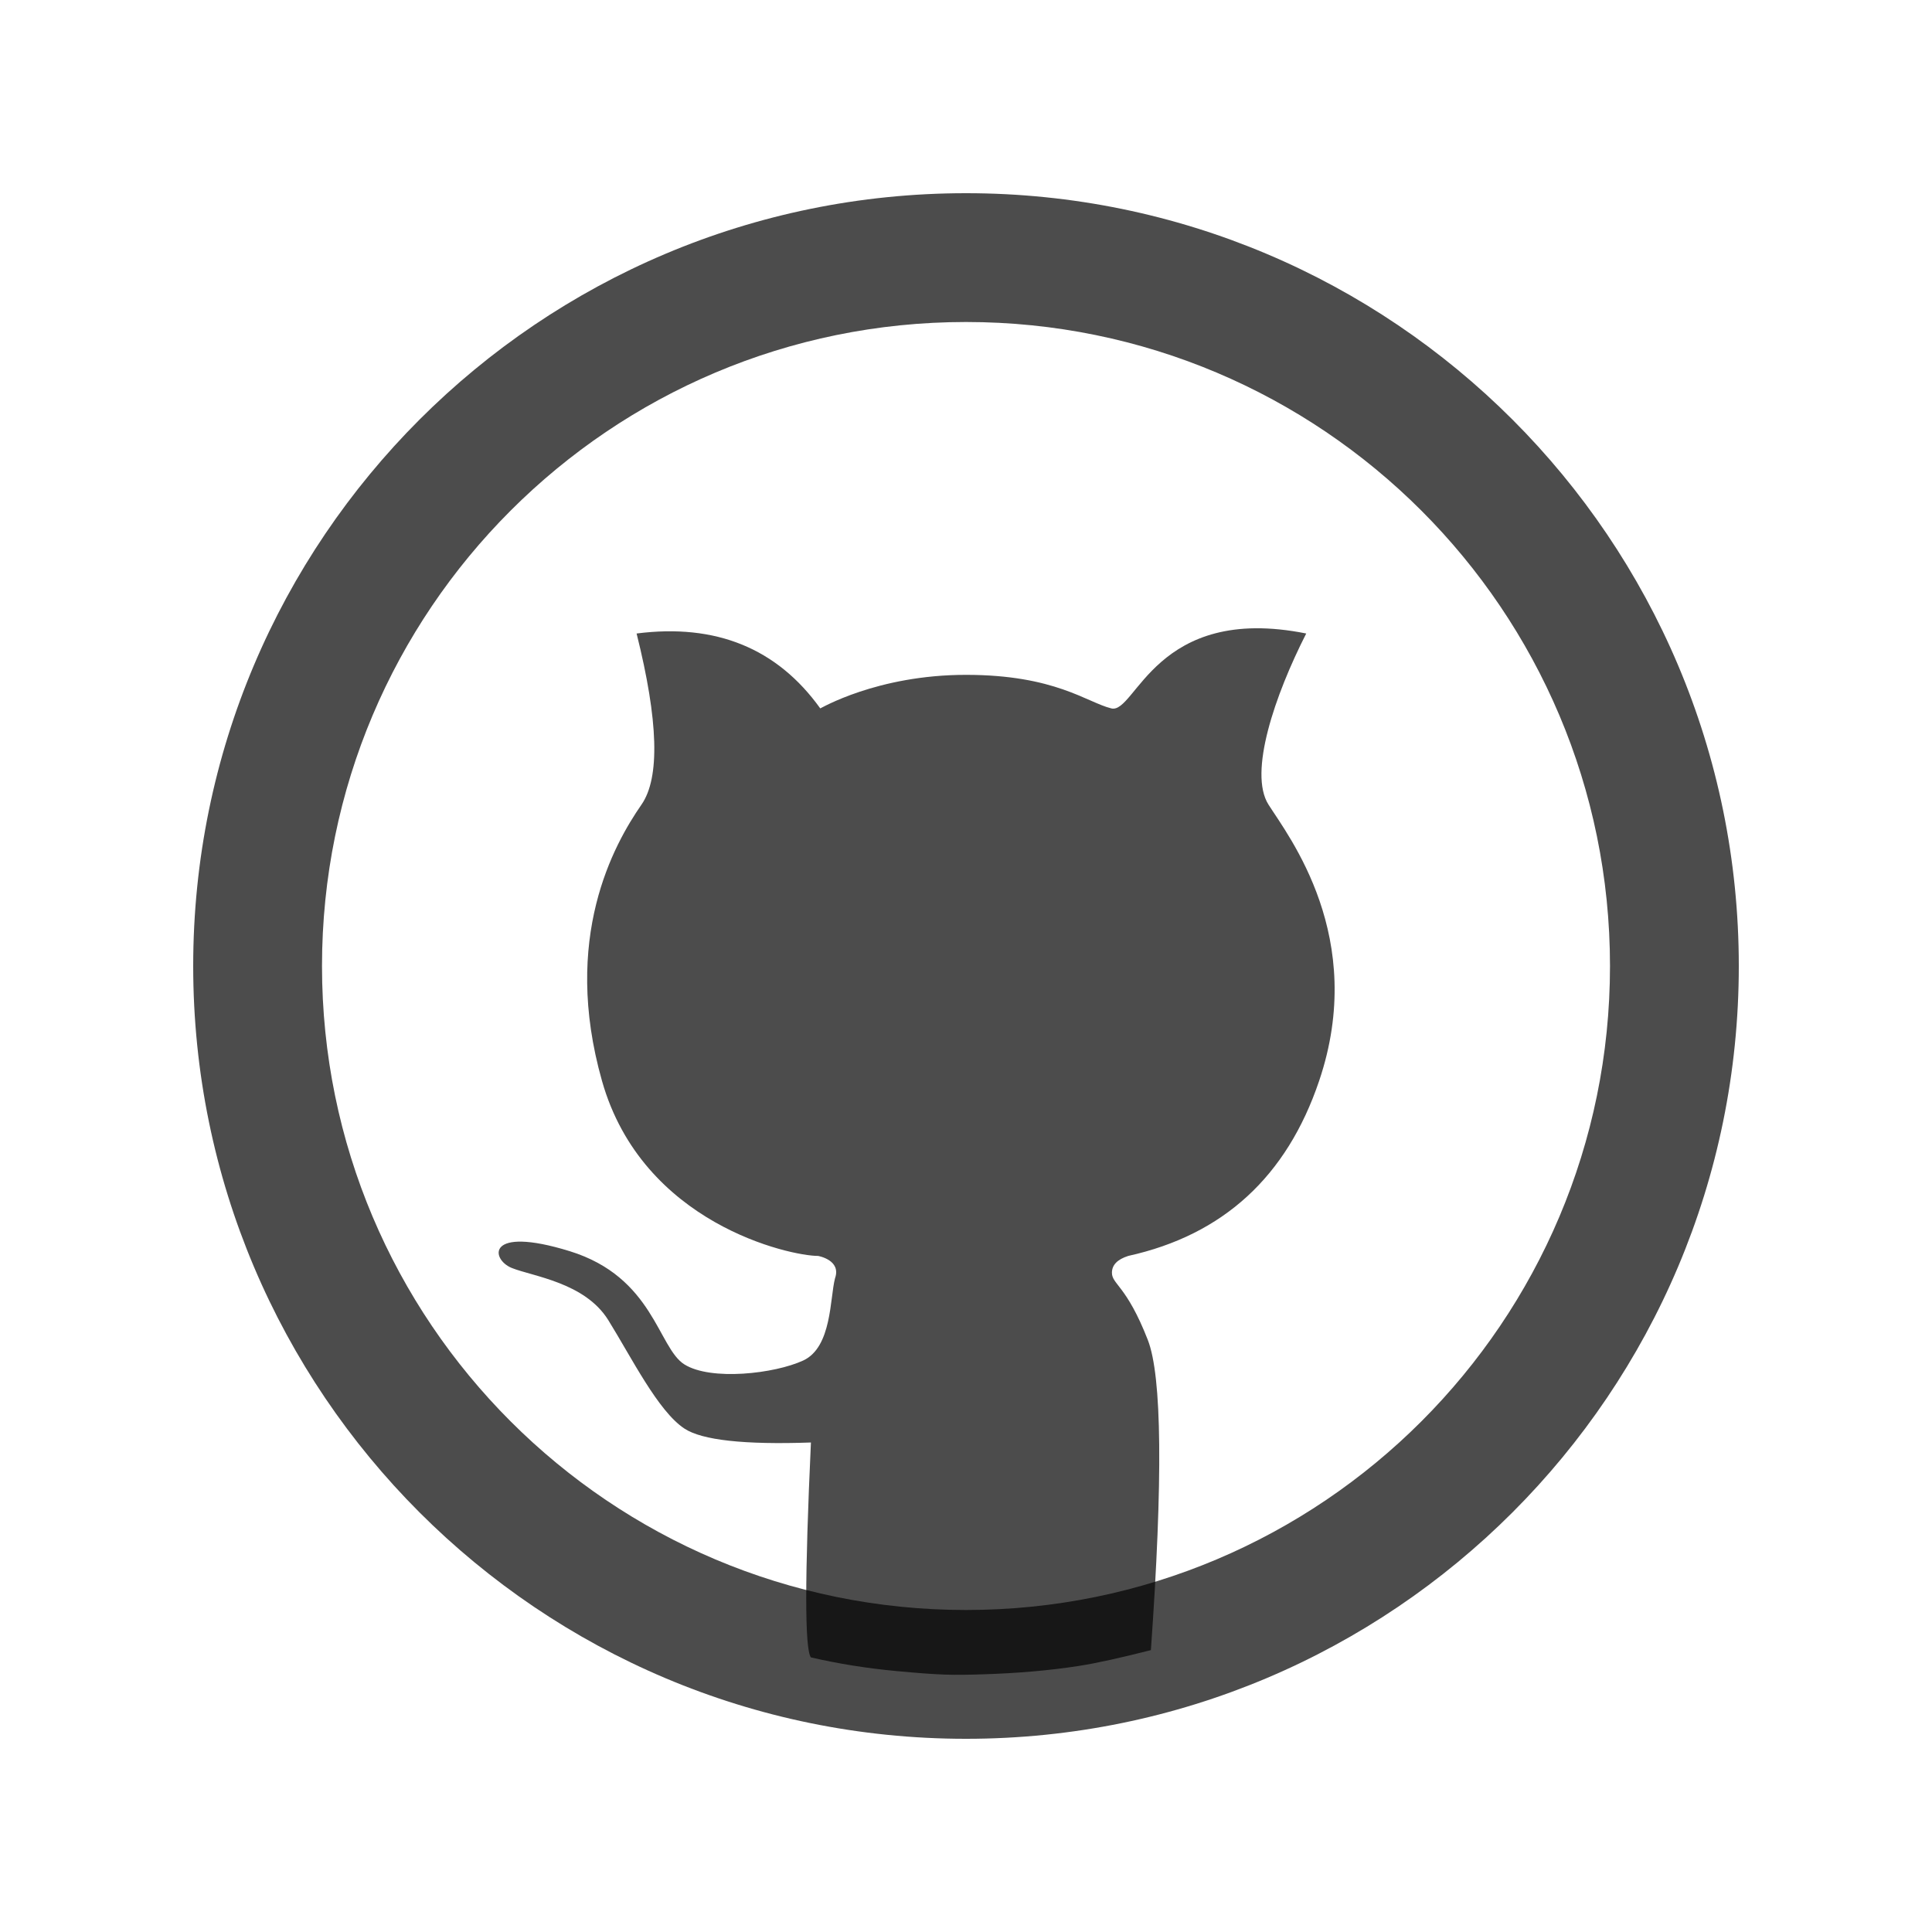
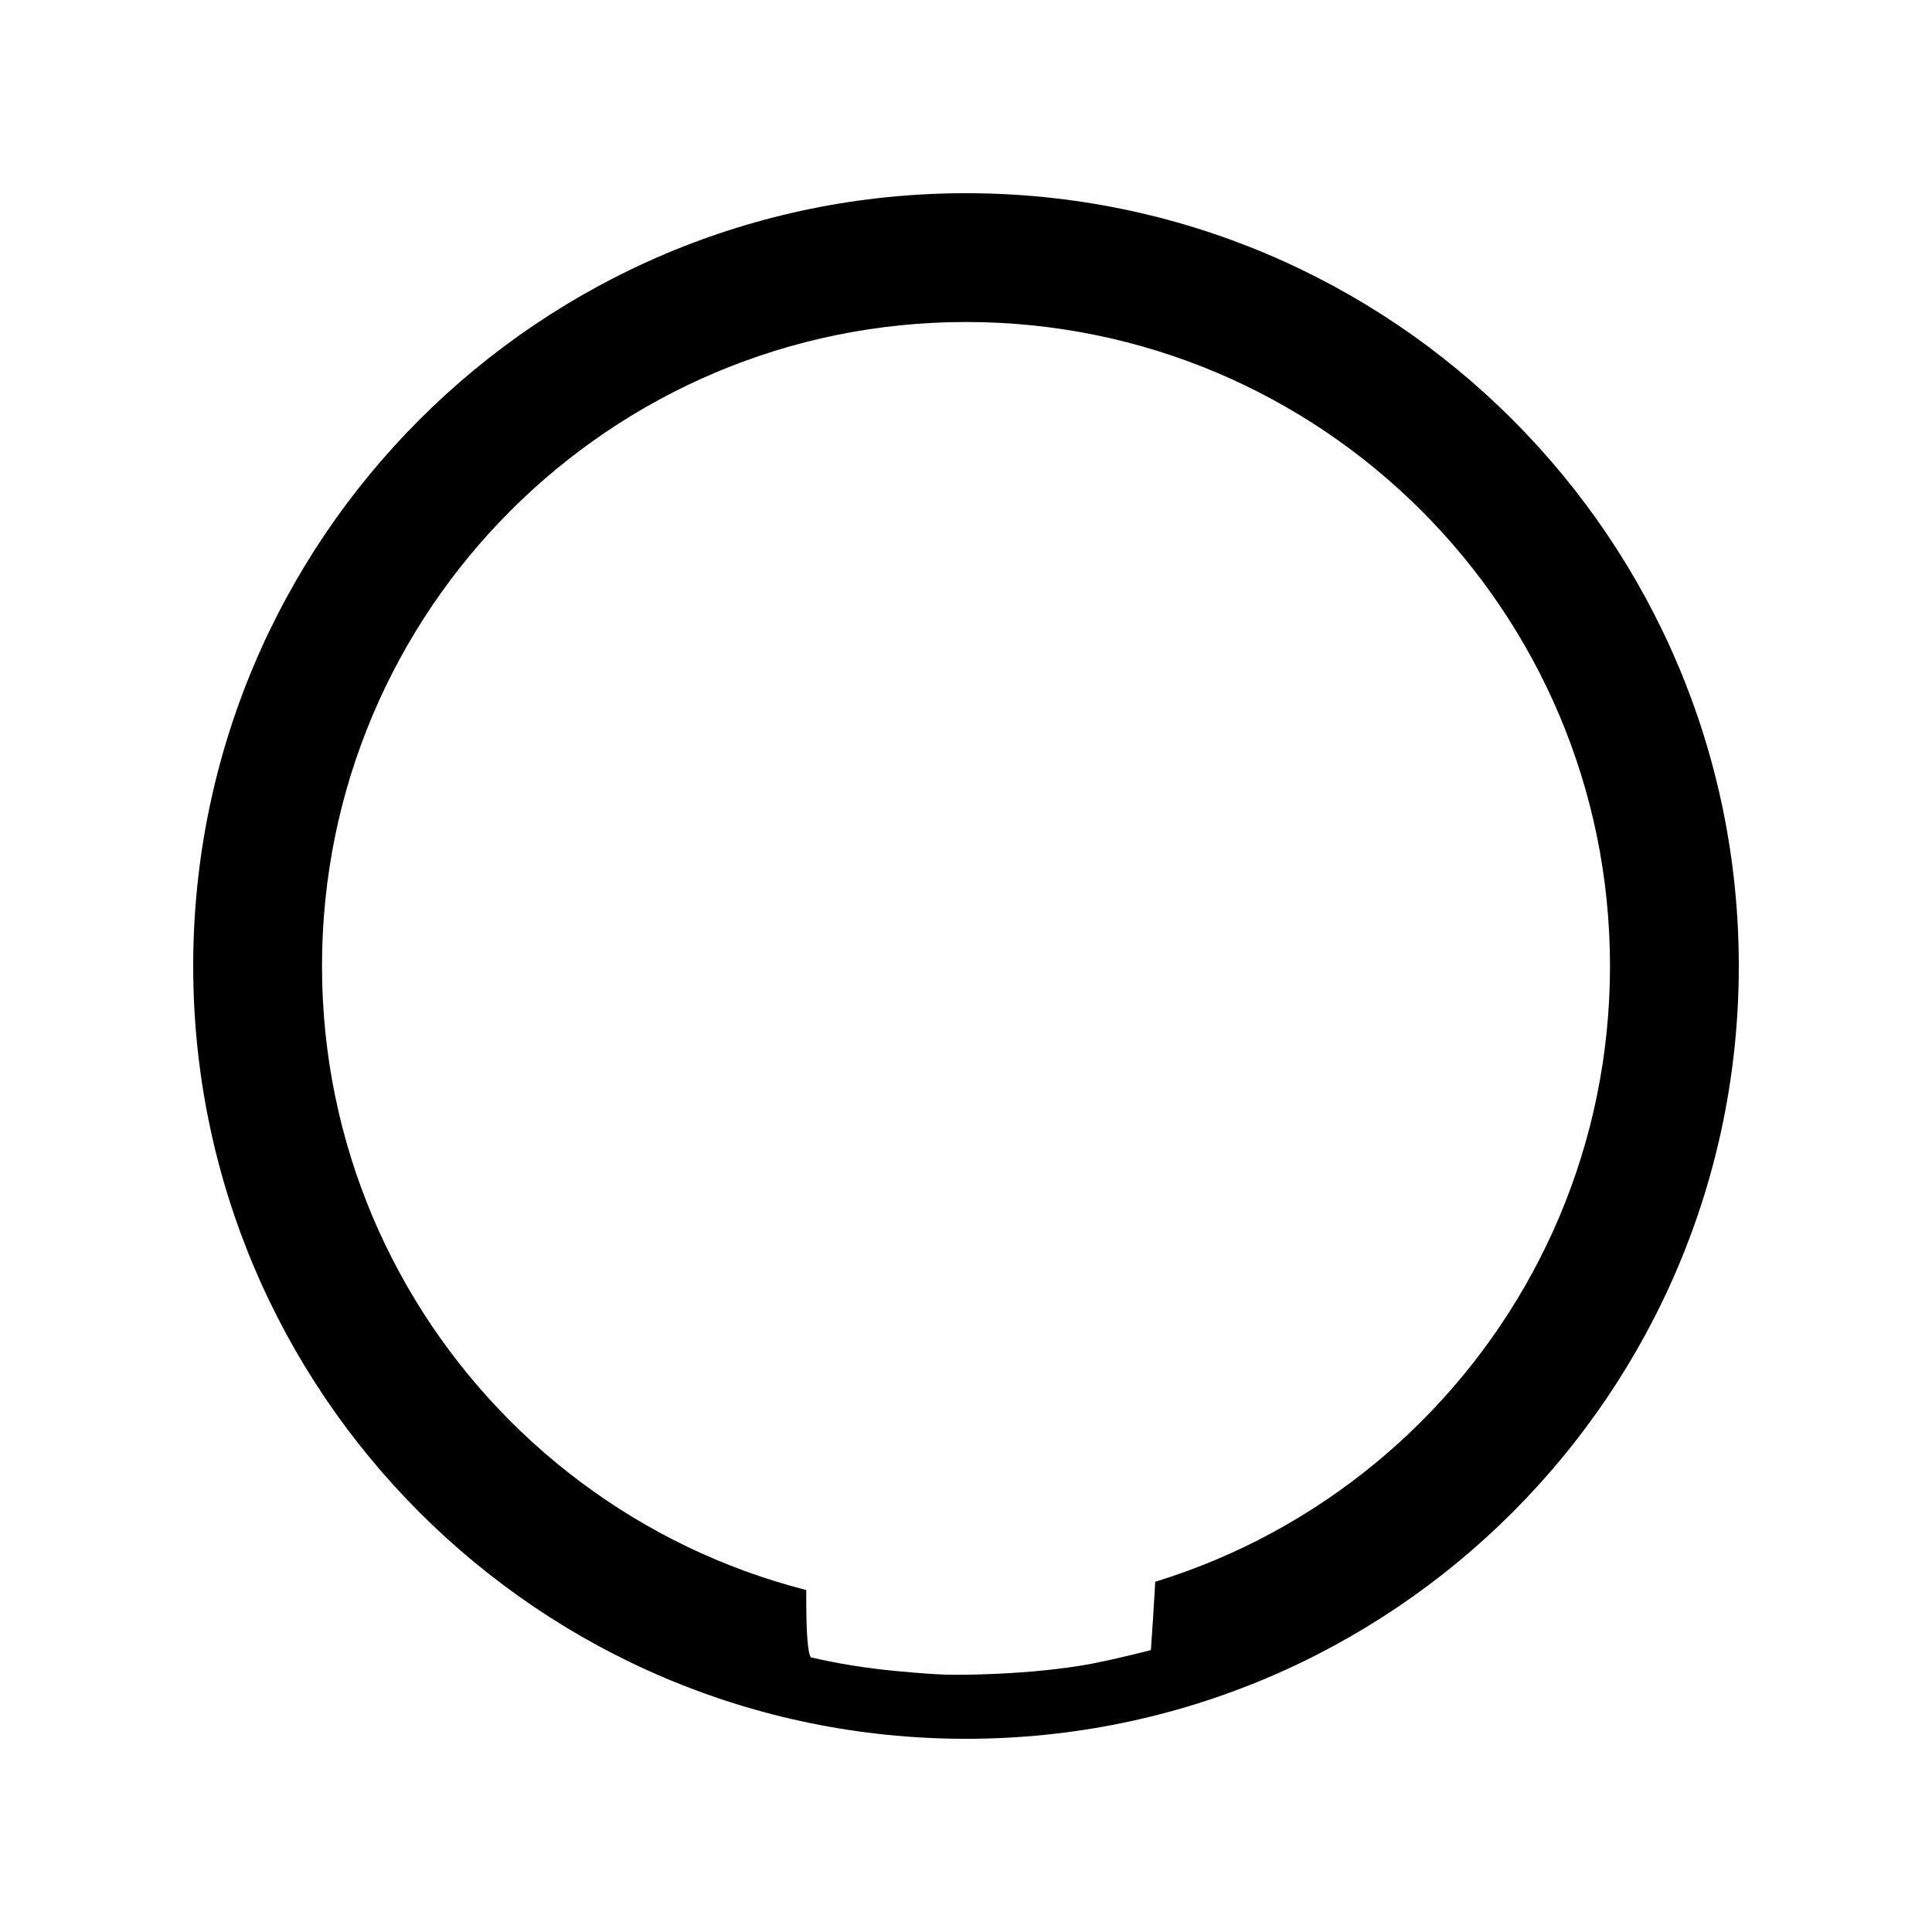
<svg xmlns="http://www.w3.org/2000/svg" viewBox="-3 -3 30 30">
-   <path fill-rule="evenodd" clip-rule="evenodd" d="M12 2C6.477 2 2 6.477 2 12C2 17.523 6.477 22 12 22C17.523 22 22 17.523 22 12C22 6.477 17.523 2 12 2ZM0 12C0 5.373 5.373 0 12 0C18.627 0 24 5.373 24 12C24 18.627 18.627 24 12 24C5.373 24 0 18.627 0 12Z" fill="rgba(0,0,0,0.7)" stroke="none" />
-   <path fill-rule="evenodd" clip-rule="evenodd" d="M9.592 22.736C9.495 22.611 9.495 21.499 9.592 19.399C8.556 19.435 7.901 19.363 7.628 19.183C7.219 18.914 6.808 18.083 6.445 17.498C6.081 16.913 5.273 16.82 4.947 16.689C4.621 16.558 4.539 16.025 5.846 16.428C7.152 16.832 7.216 17.93 7.628 18.187C8.04 18.444 9.026 18.332 9.472 18.126C9.919 17.92 9.886 17.154 9.966 16.85C10.067 16.567 9.712 16.504 9.704 16.502C9.268 16.502 6.977 16.004 6.348 13.785C5.719 11.567 6.529 10.117 6.961 9.494C7.25 9.078 7.224 8.193 6.885 6.837C8.117 6.679 9.067 7.067 9.737 8C9.737 8.005 10.614 7.479 12 7.479C13.386 7.479 13.878 7.908 14.257 8C14.636 8.092 14.94 6.367 17.283 6.837C16.794 7.798 16.384 9 16.697 9.494C17.01 9.987 18.237 11.557 17.483 13.785C16.981 15.271 15.993 16.176 14.519 16.502C14.35 16.556 14.266 16.643 14.266 16.763C14.266 16.943 14.494 16.962 14.823 17.806C15.043 18.368 15.059 19.974 14.871 22.623C14.395 22.744 14.025 22.826 13.761 22.867C13.292 22.941 12.784 22.982 12.283 22.998C11.783 23.014 11.61 23.012 10.918 22.948C10.458 22.905 10.015 22.834 9.592 22.736Z" fill="rgba(0,0,0,0.7)" stroke="none" />
+   <path fill-rule="evenodd" clip-rule="evenodd" d="M12 2C6.477 2 2 6.477 2 12C2 17.523 6.477 22 12 22C17.523 22 22 17.523 22 12C22 6.477 17.523 2 12 2ZM0 12C0 5.373 5.373 0 12 0C18.627 0 24 5.373 24 12C24 18.627 18.627 24 12 24C5.373 24 0 18.627 0 12Z" fill="rgb(0,0,0)" stroke="none" />
+   <path fill-rule="evenodd" clip-rule="evenodd" d="M9.592 22.736C9.495 22.611 9.495 21.499 9.592 19.399C8.556 19.435 7.901 19.363 7.628 19.183C7.219 18.914 6.808 18.083 6.445 17.498C6.081 16.913 5.273 16.82 4.947 16.689C4.621 16.558 4.539 16.025 5.846 16.428C7.152 16.832 7.216 17.93 7.628 18.187C8.04 18.444 9.026 18.332 9.472 18.126C9.919 17.92 9.886 17.154 9.966 16.85C10.067 16.567 9.712 16.504 9.704 16.502C9.268 16.502 6.977 16.004 6.348 13.785C5.719 11.567 6.529 10.117 6.961 9.494C7.25 9.078 7.224 8.193 6.885 6.837C8.117 6.679 9.067 7.067 9.737 8C9.737 8.005 10.614 7.479 12 7.479C13.386 7.479 13.878 7.908 14.257 8C14.636 8.092 14.94 6.367 17.283 6.837C16.794 7.798 16.384 9 16.697 9.494C17.01 9.987 18.237 11.557 17.483 13.785C16.981 15.271 15.993 16.176 14.519 16.502C14.35 16.556 14.266 16.643 14.266 16.763C14.266 16.943 14.494 16.962 14.823 17.806C15.043 18.368 15.059 19.974 14.871 22.623C14.395 22.744 14.025 22.826 13.761 22.867C13.292 22.941 12.784 22.982 12.283 22.998C11.783 23.014 11.61 23.012 10.918 22.948C10.458 22.905 10.015 22.834 9.592 22.736Z" fill="rgb(255,255,255)" stroke="none" />
</svg>
